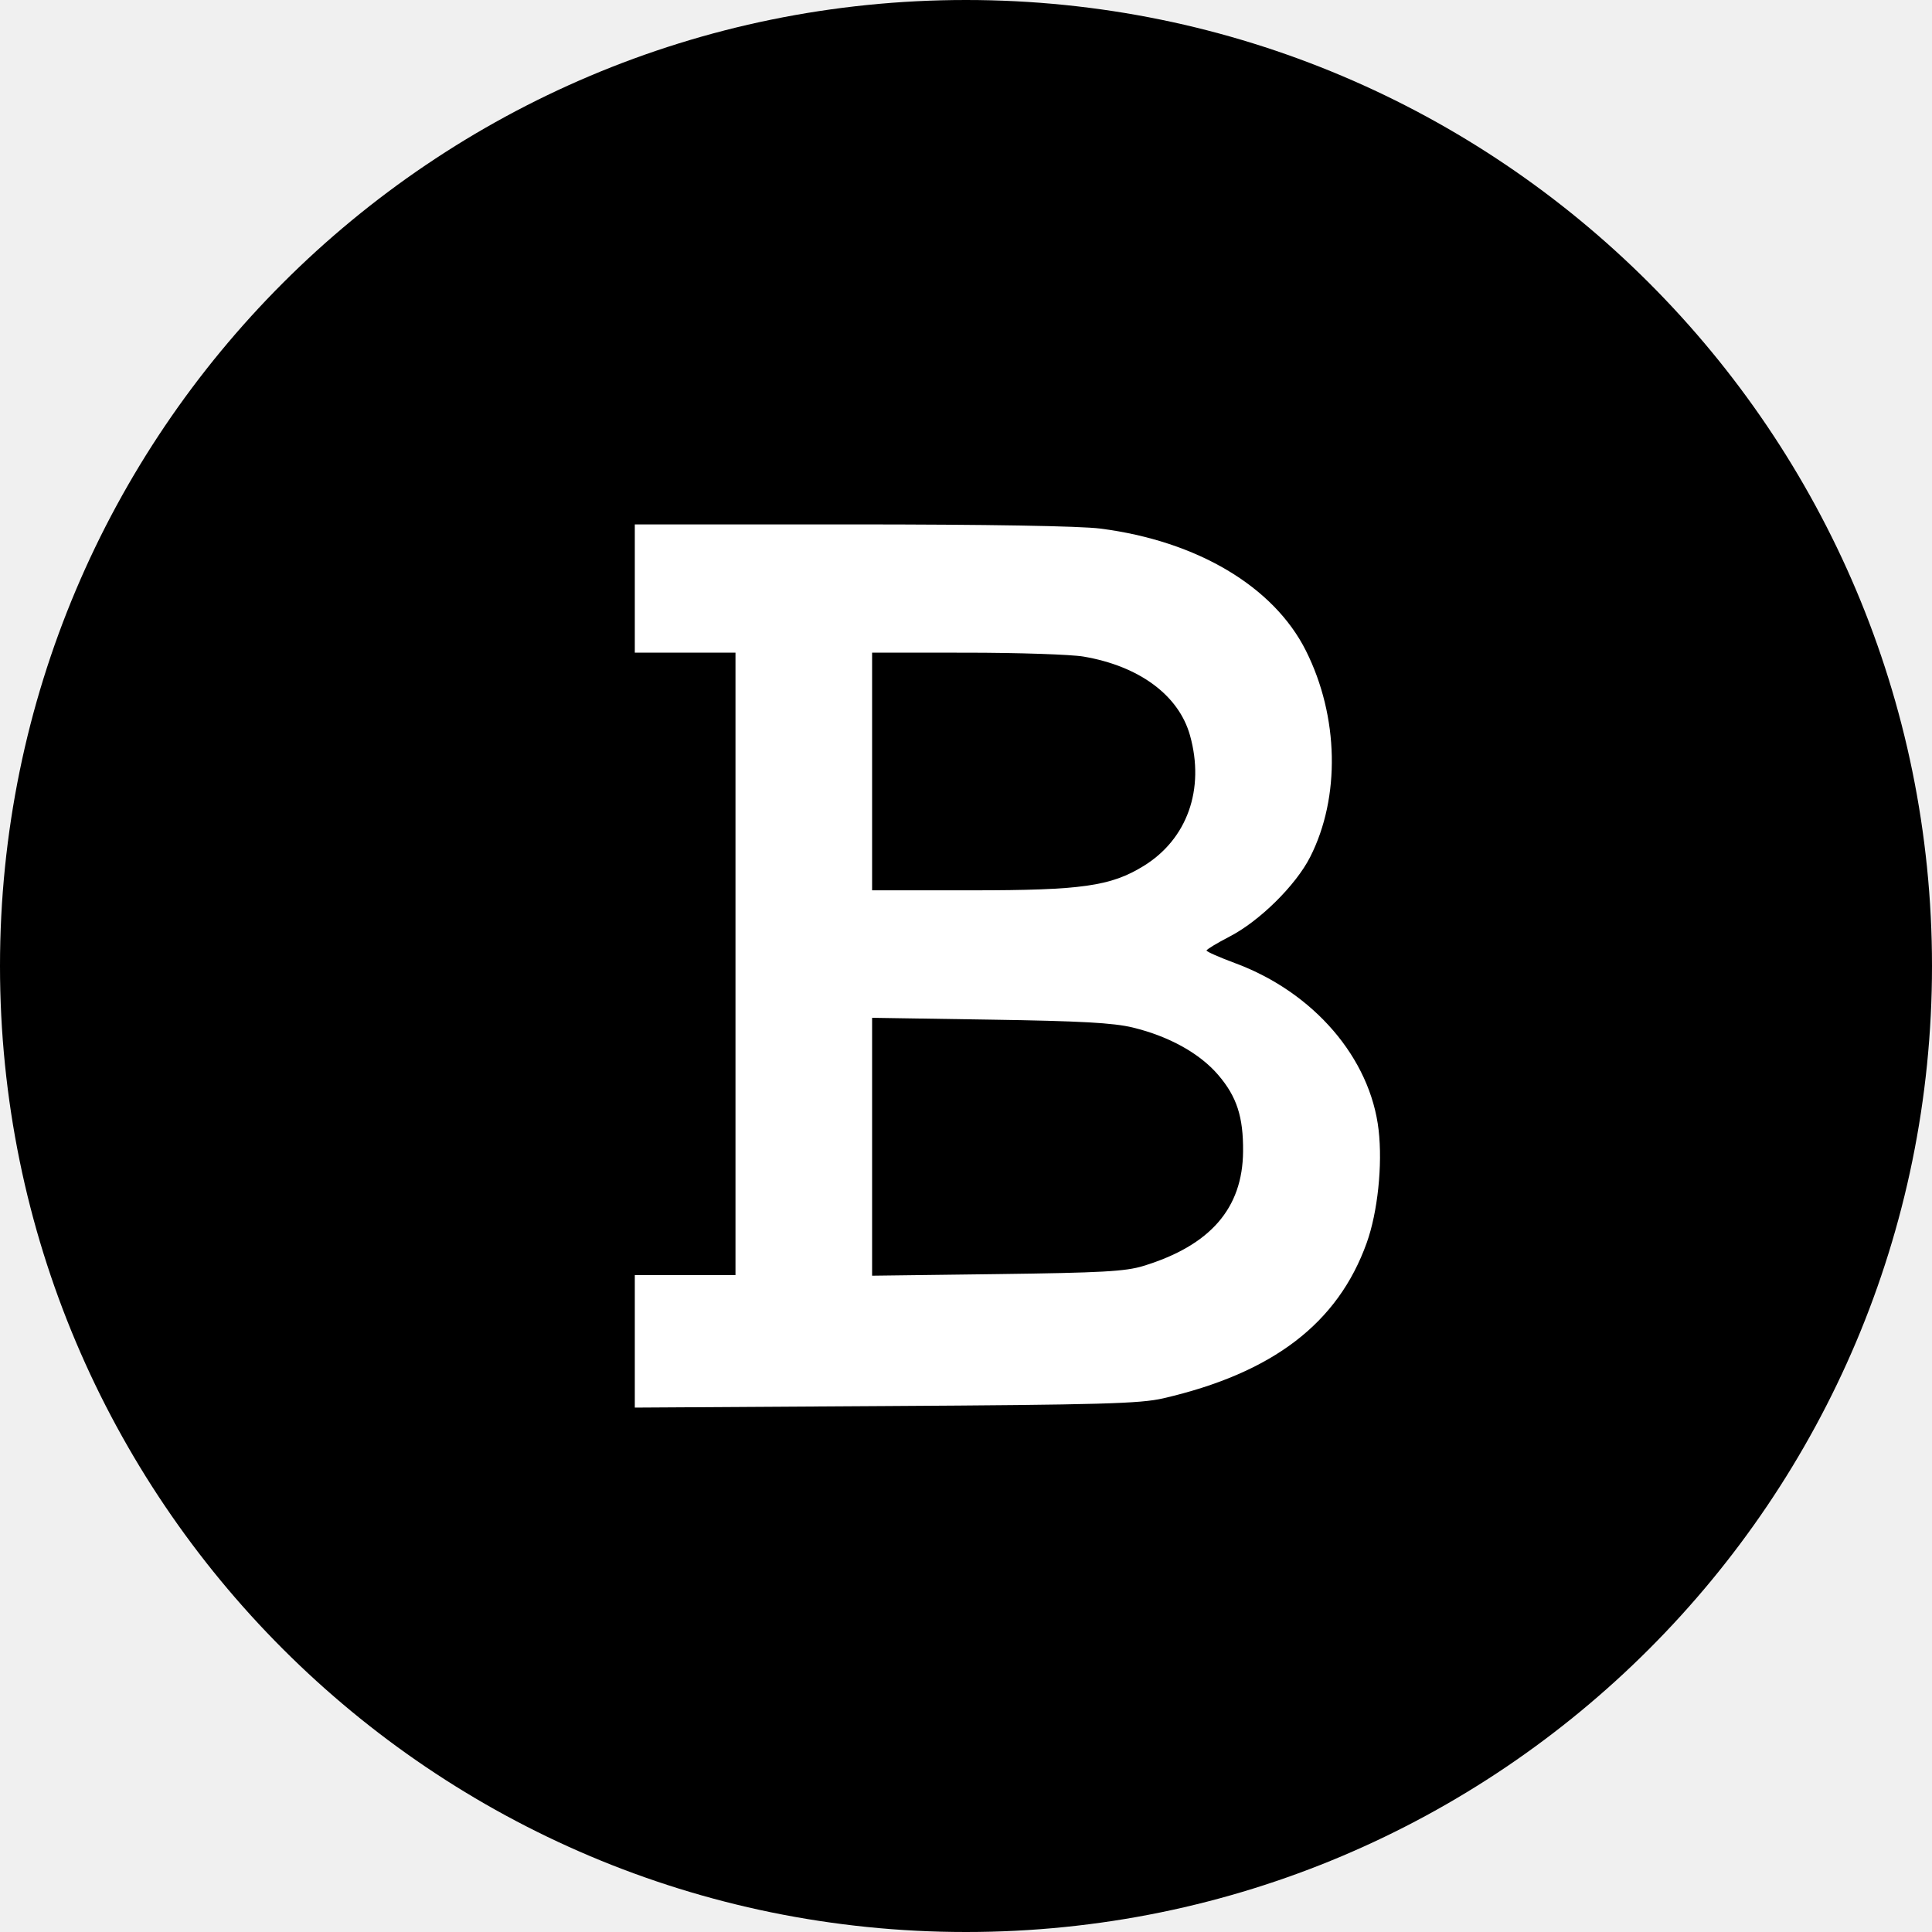
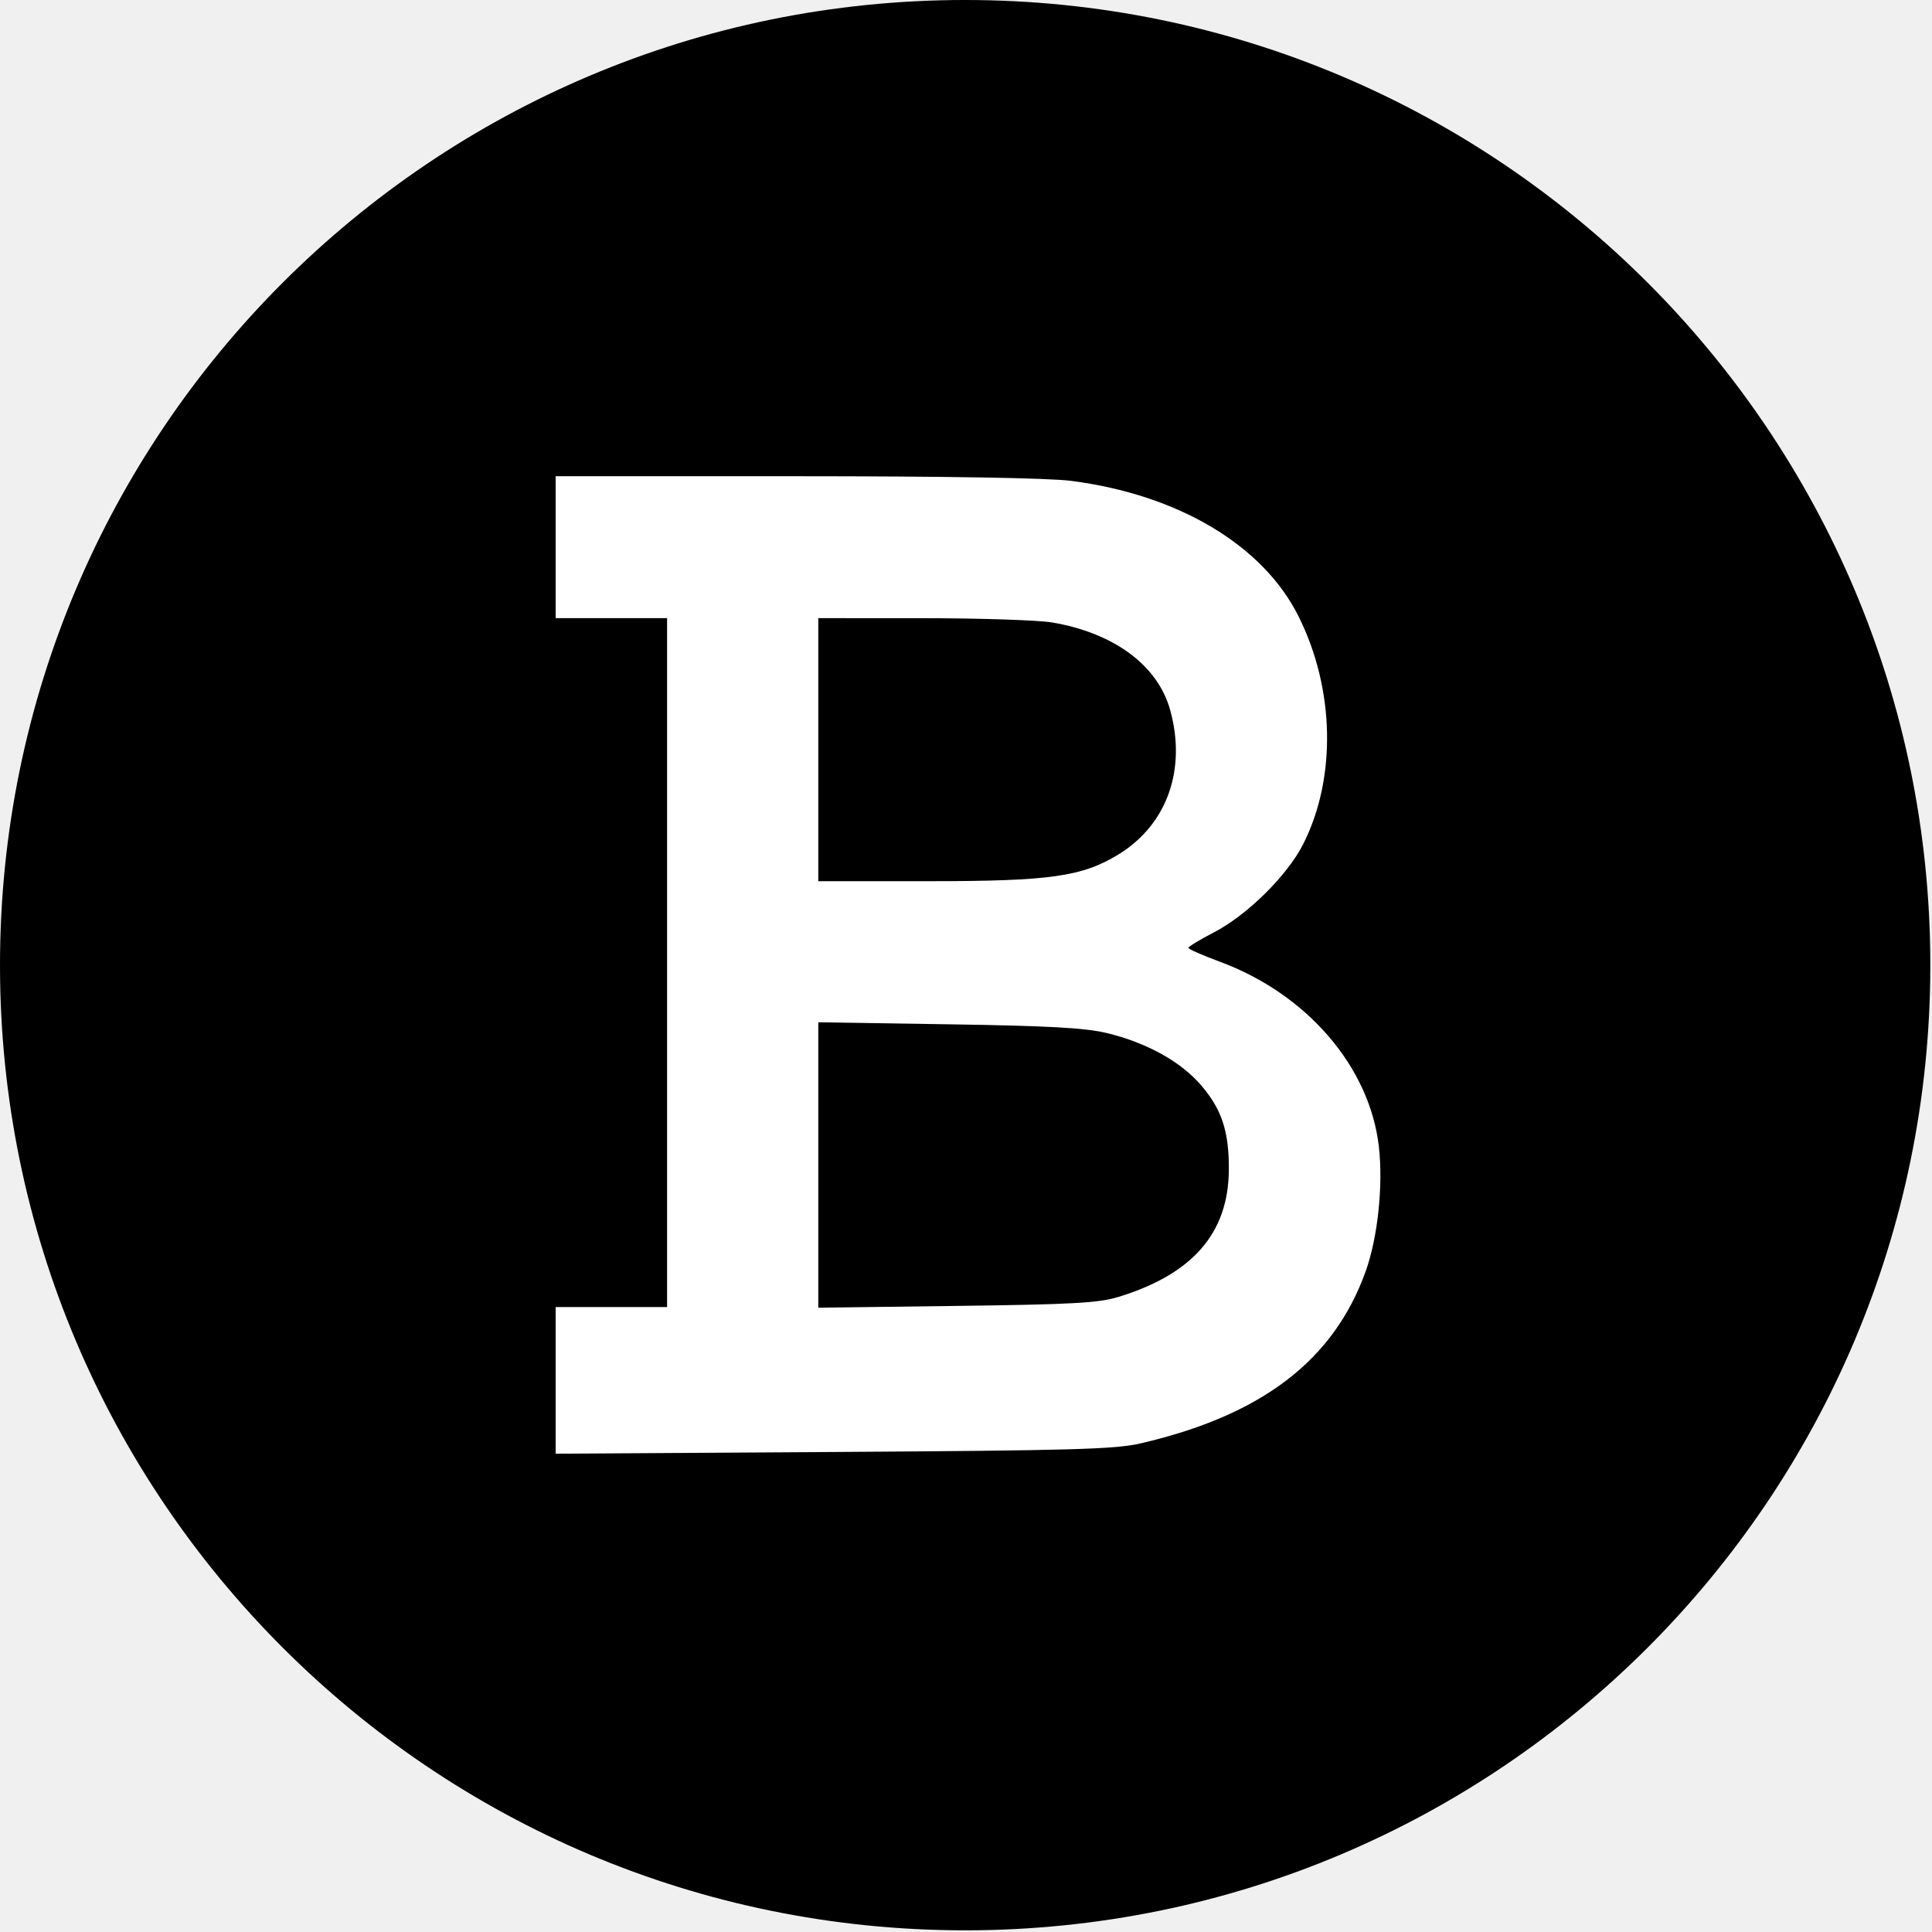
- <svg xmlns="http://www.w3.org/2000/svg" width="70" height="70" viewBox="0 0 70 70" fill="none">
-   <circle cx="35" cy="35" r="35" fill="black" />
-   <path fill-rule="evenodd" clip-rule="evenodd" d="M23 21.323V23.647H24.824H26.648V34.923V46.199H24.824H23V48.6V51L32.087 50.944C39.908 50.897 41.309 50.857 42.147 50.664C46.118 49.745 48.473 47.946 49.519 45.03C49.915 43.925 50.096 42.214 49.95 40.943C49.651 38.338 47.6 35.953 44.753 34.898C44.182 34.686 43.715 34.48 43.715 34.44C43.714 34.4 44.089 34.173 44.548 33.935C45.636 33.373 46.949 32.077 47.469 31.052C48.57 28.886 48.51 25.96 47.317 23.579C46.151 21.252 43.376 19.602 39.871 19.152C39.136 19.057 35.772 19.001 30.849 19L23 19V21.323ZM39.257 23.789C41.279 24.133 42.709 25.191 43.116 26.645C43.661 28.593 43.017 30.404 41.434 31.377C40.244 32.109 39.193 32.258 35.225 32.258H31.598V27.953V23.647L35.018 23.648C36.899 23.649 38.806 23.712 39.257 23.789ZM41.043 37.229C42.355 37.547 43.467 38.164 44.137 38.946C44.812 39.733 45.05 40.467 45.039 41.721C45.021 43.782 43.852 45.124 41.426 45.868C40.777 46.067 39.924 46.114 36.125 46.163L31.598 46.221V41.549V36.877L35.865 36.943C39.151 36.993 40.341 37.059 41.043 37.229Z" fill="white" />
+ <svg xmlns="http://www.w3.org/2000/svg" width="68" height="68" viewBox="0 0 68 68" fill="none">
+   <path d="M33.971 67.941C52.732 67.941 67.941 52.732 67.941 33.971C67.941 15.209 52.732 0 33.971 0C15.209 0 0 15.209 0 33.971C0 52.732 15.209 67.941 33.971 67.941Z" fill="black" />
+   <g transform="translate(34 34) scale(1) translate(-34 -34)">
+     <g clip-path="url(#clip0_4938_6301)">
+       <path d="M19.557 19.259V21.757H21.517H23.479V33.88V46.004H21.517H19.557V48.584V51.165L29.326 51.105C37.735 51.053 39.241 51.011 40.142 50.803C44.411 49.816 46.943 47.881 48.067 44.747C48.494 43.558 48.688 41.719 48.531 40.352C48.209 37.552 46.005 34.987 42.943 33.853C42.33 33.626 41.827 33.404 41.827 33.361C41.827 33.318 42.23 33.073 42.723 32.818C43.892 32.213 45.304 30.82 45.864 29.718C47.047 27.39 46.983 24.244 45.7 21.684C44.446 19.182 41.464 17.408 37.695 16.924C36.904 16.822 33.288 16.762 27.995 16.761L19.557 16.761V19.259ZM37.035 21.909C39.209 22.279 40.746 23.417 41.183 24.98C41.769 27.075 41.078 29.021 39.375 30.068C38.096 30.855 36.965 31.015 32.7 31.015H28.801V26.386V21.757L32.477 21.758C34.5 21.759 36.55 21.827 37.035 21.909ZM38.955 36.36C40.365 36.701 41.561 37.364 42.281 38.205C43.007 39.051 43.263 39.84 43.251 41.188C43.232 43.404 41.975 44.847 39.367 45.647C38.669 45.861 37.752 45.912 33.668 45.964L28.801 46.027V41.004V35.981L33.388 36.052C36.921 36.106 38.2 36.177 38.955 36.36Z" fill-rule="evenodd" clip-rule="evenodd" fill="white" />
+     </g>
+   </g>
+   <defs>
+     <clipPath id="clip0_4938_6301">
+       <rect width="67.931" height="67.931" fill="white" />
+     </clipPath>
+   </defs>
</svg>
